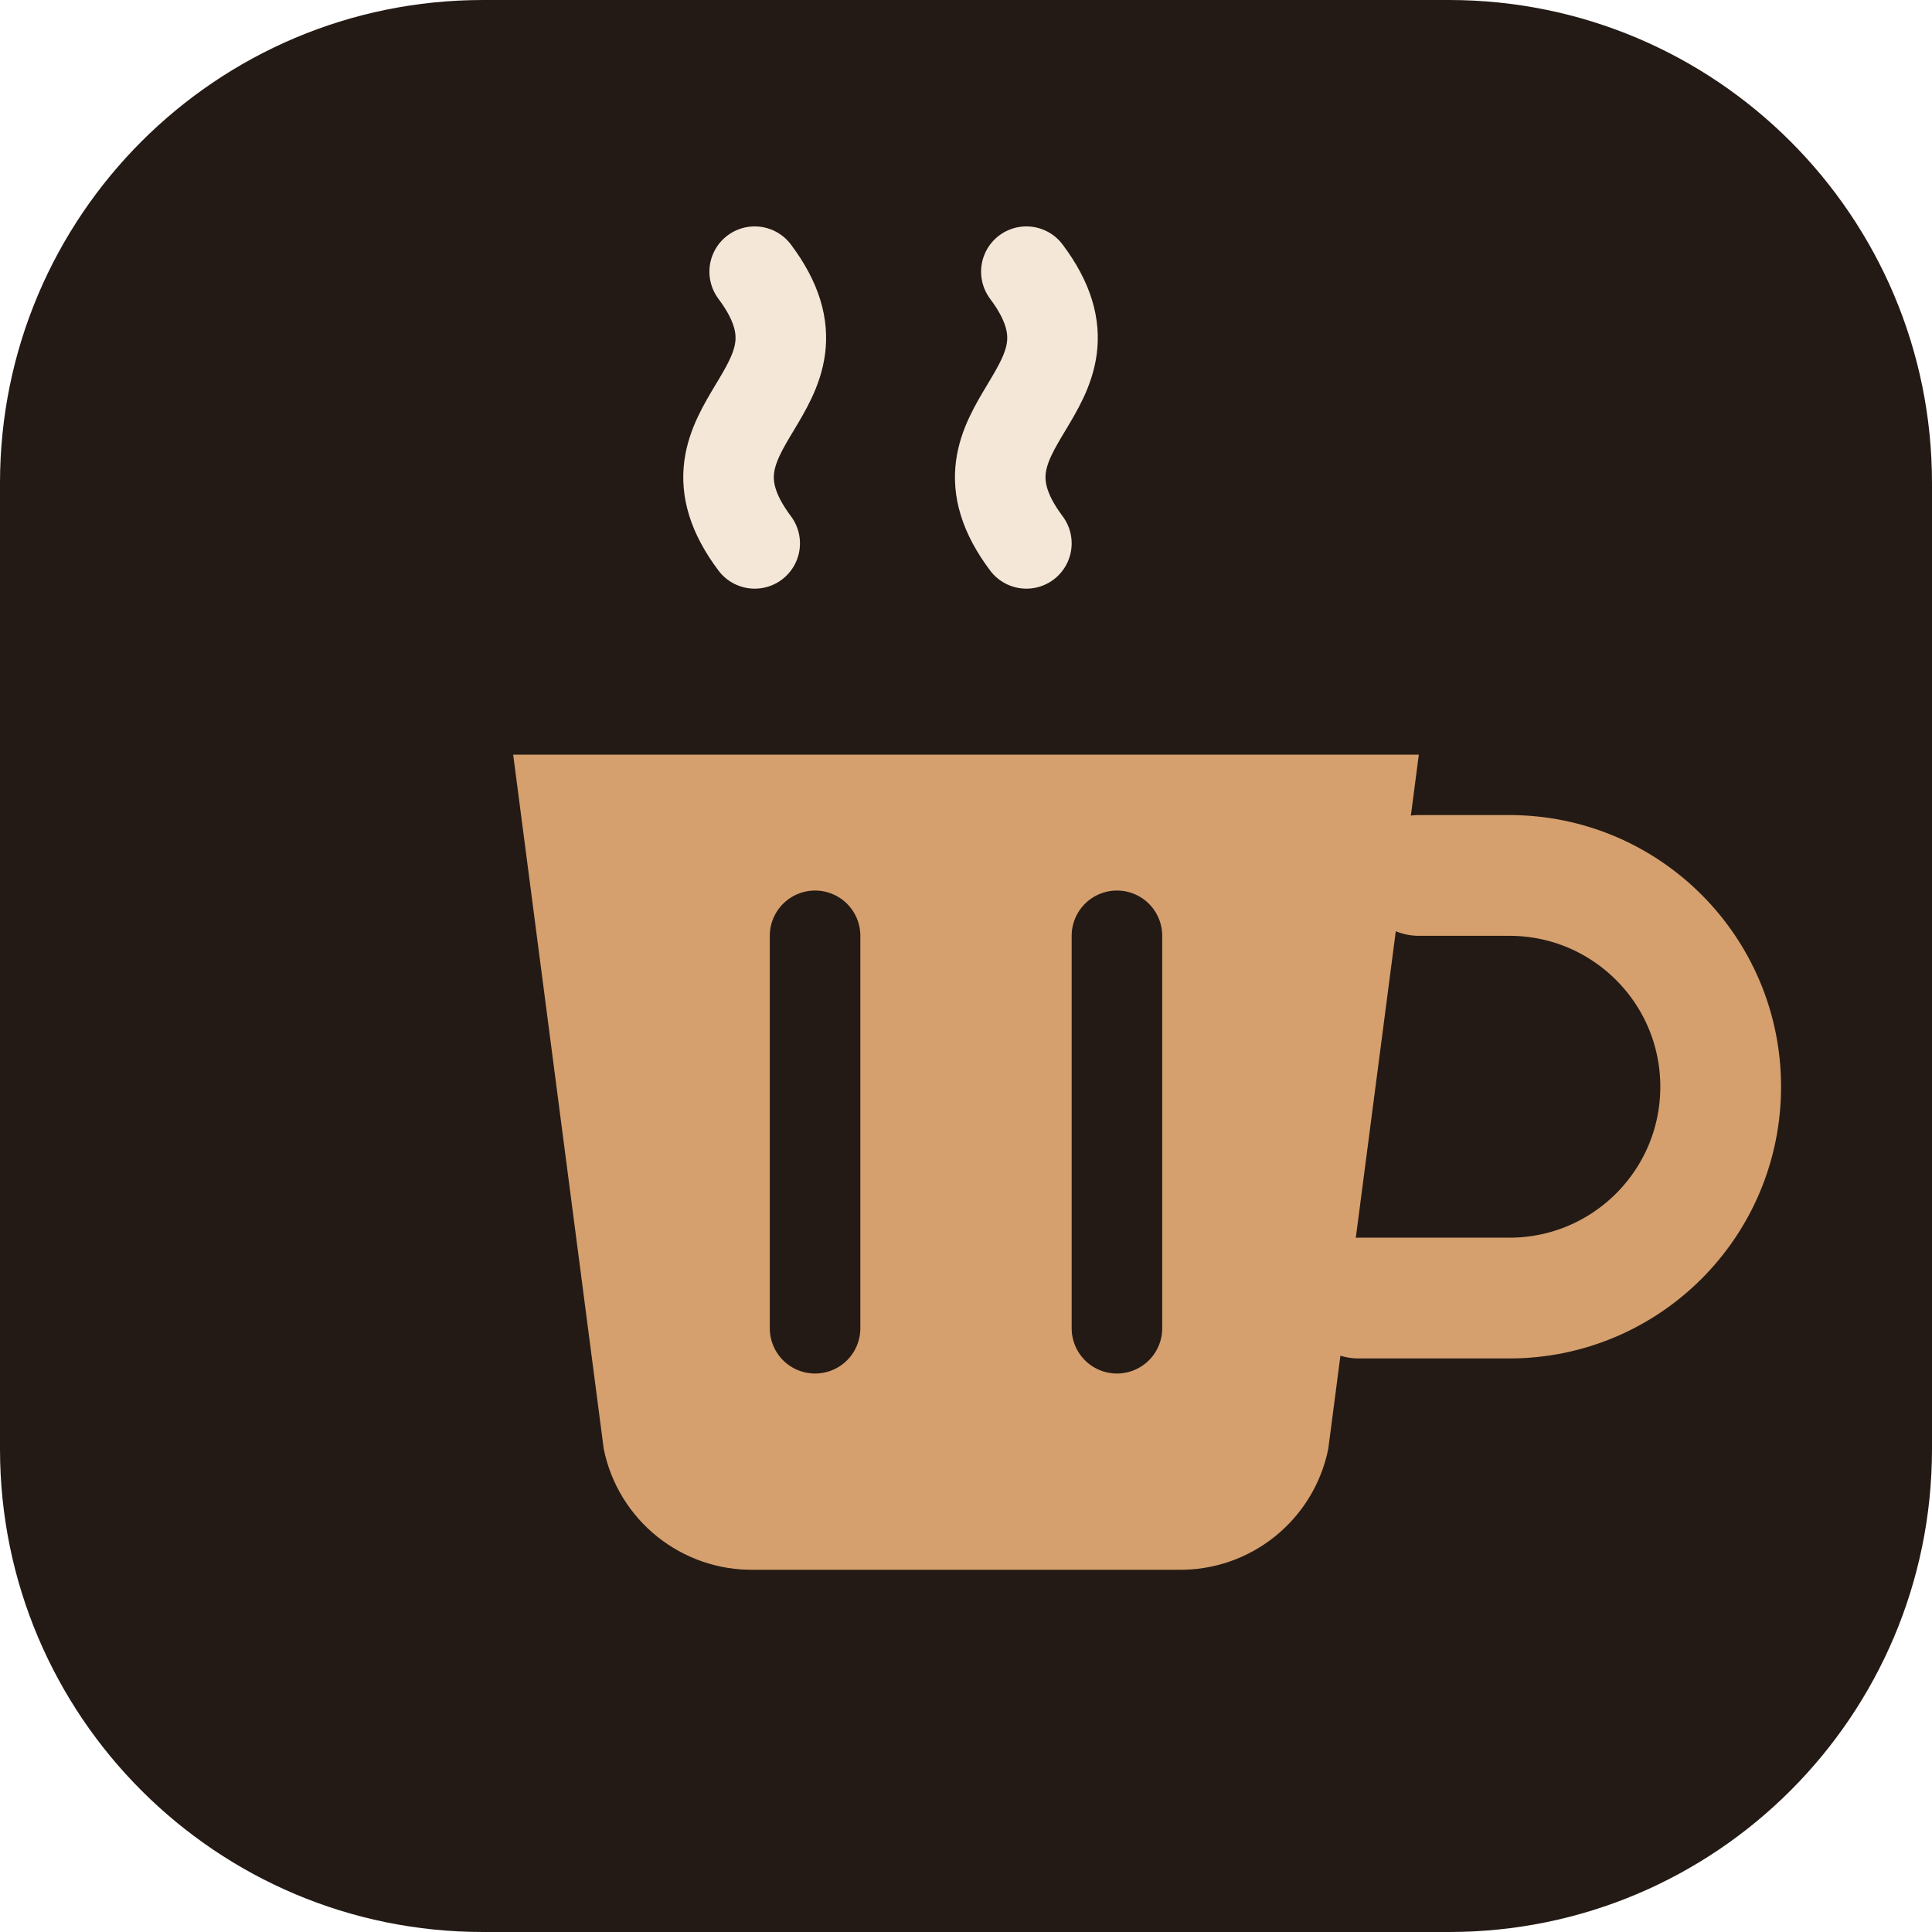
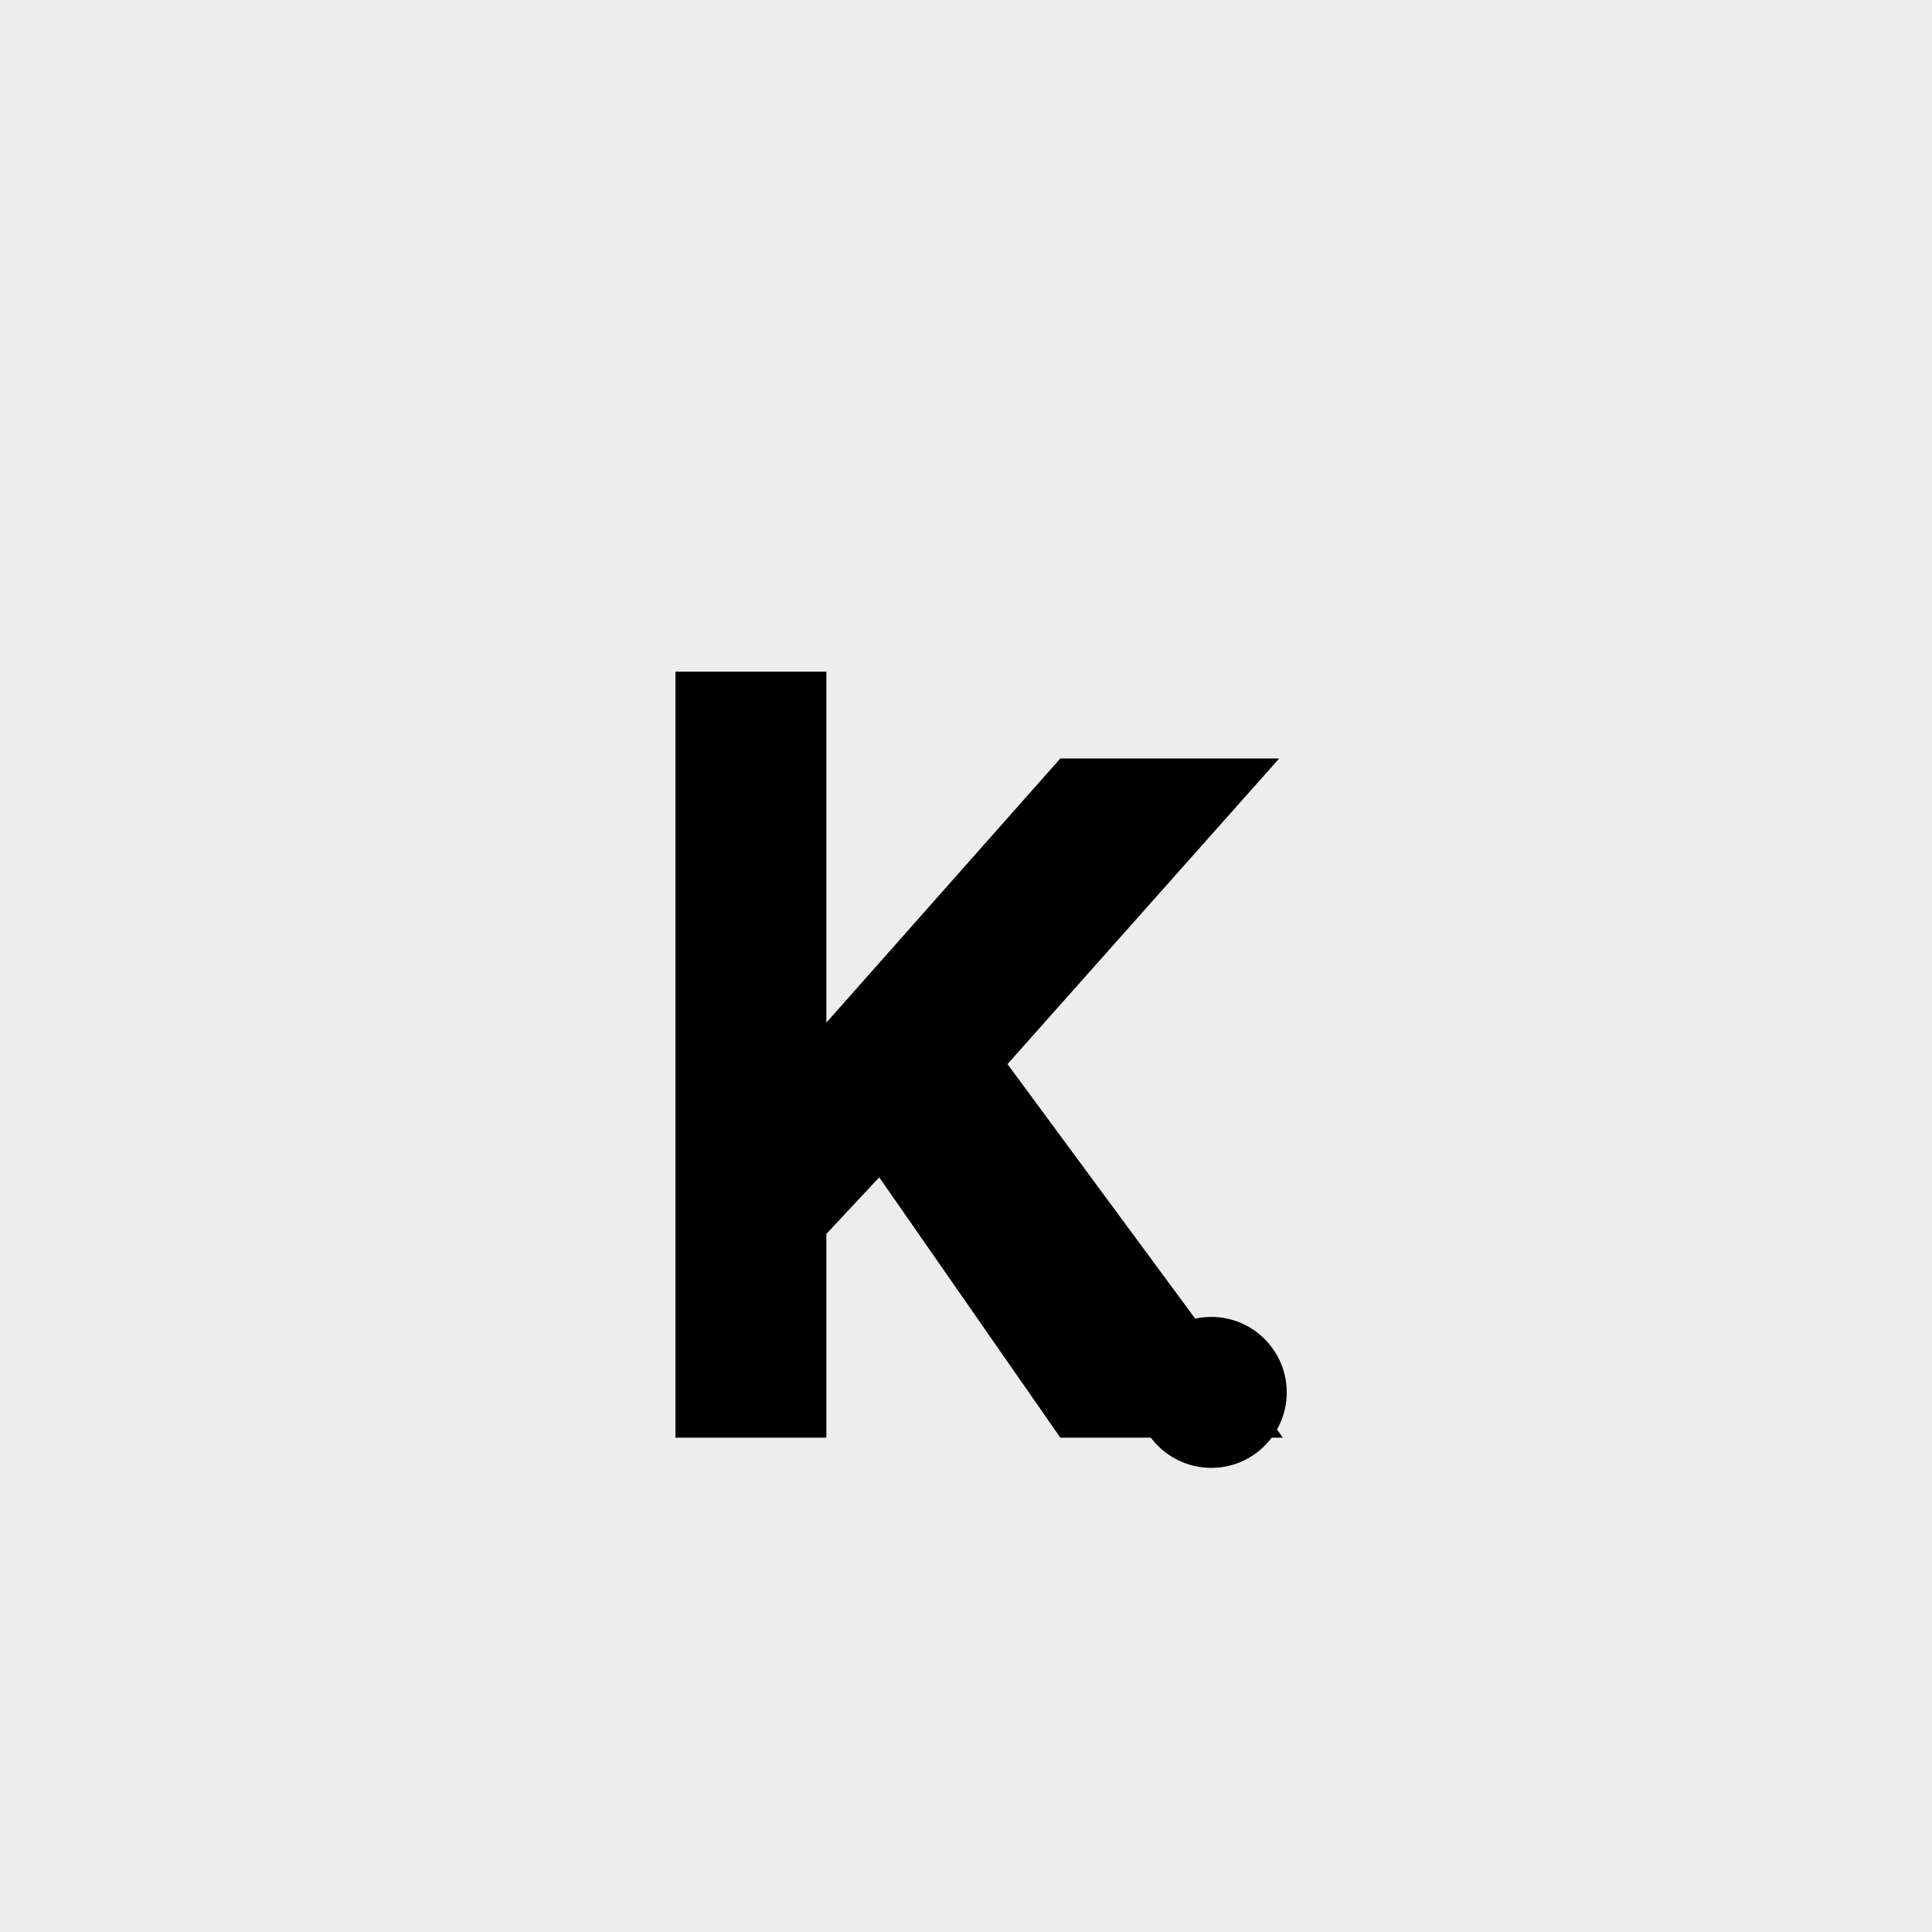
- <svg xmlns="http://www.w3.org/2000/svg" viewBox="0 0 64 64">
-   <rect width="64" height="64" rx="16" fill="#241a15" />
-   <path d="M17 25h30l-3 23a5 5 0 0 1-5 4H25a5 5 0 0 1-5-4l-3-23Z" fill="#d5a06e" />
-   <path d="M47 29h3a7 7 0 0 1 0 14h-5" fill="none" stroke="#d5a06e" stroke-width="4" stroke-linecap="round" />
-   <path d="M25 18c-3-4 3-5 0-9m9 9c-3-4 3-5 0-9" fill="none" stroke="#f5e7d7" stroke-width="3" stroke-linecap="round" />
-   <path d="M27 31v13m10-13v13" stroke="#241a15" stroke-width="3" stroke-linecap="round" />
+ <svg xmlns="http://www.w3.org/2000/svg" viewBox="0 0 512 512">
+   <rect width="512" height="512" fill="#ededed" />
+   <path fill="#000" d="M179 178h40v93l62-70h58l-72 81 73 99h-59l-48-69-14 15v54h-40z" />
+   <circle cx="321" cy="369" r="20" fill="#000" />
</svg>
